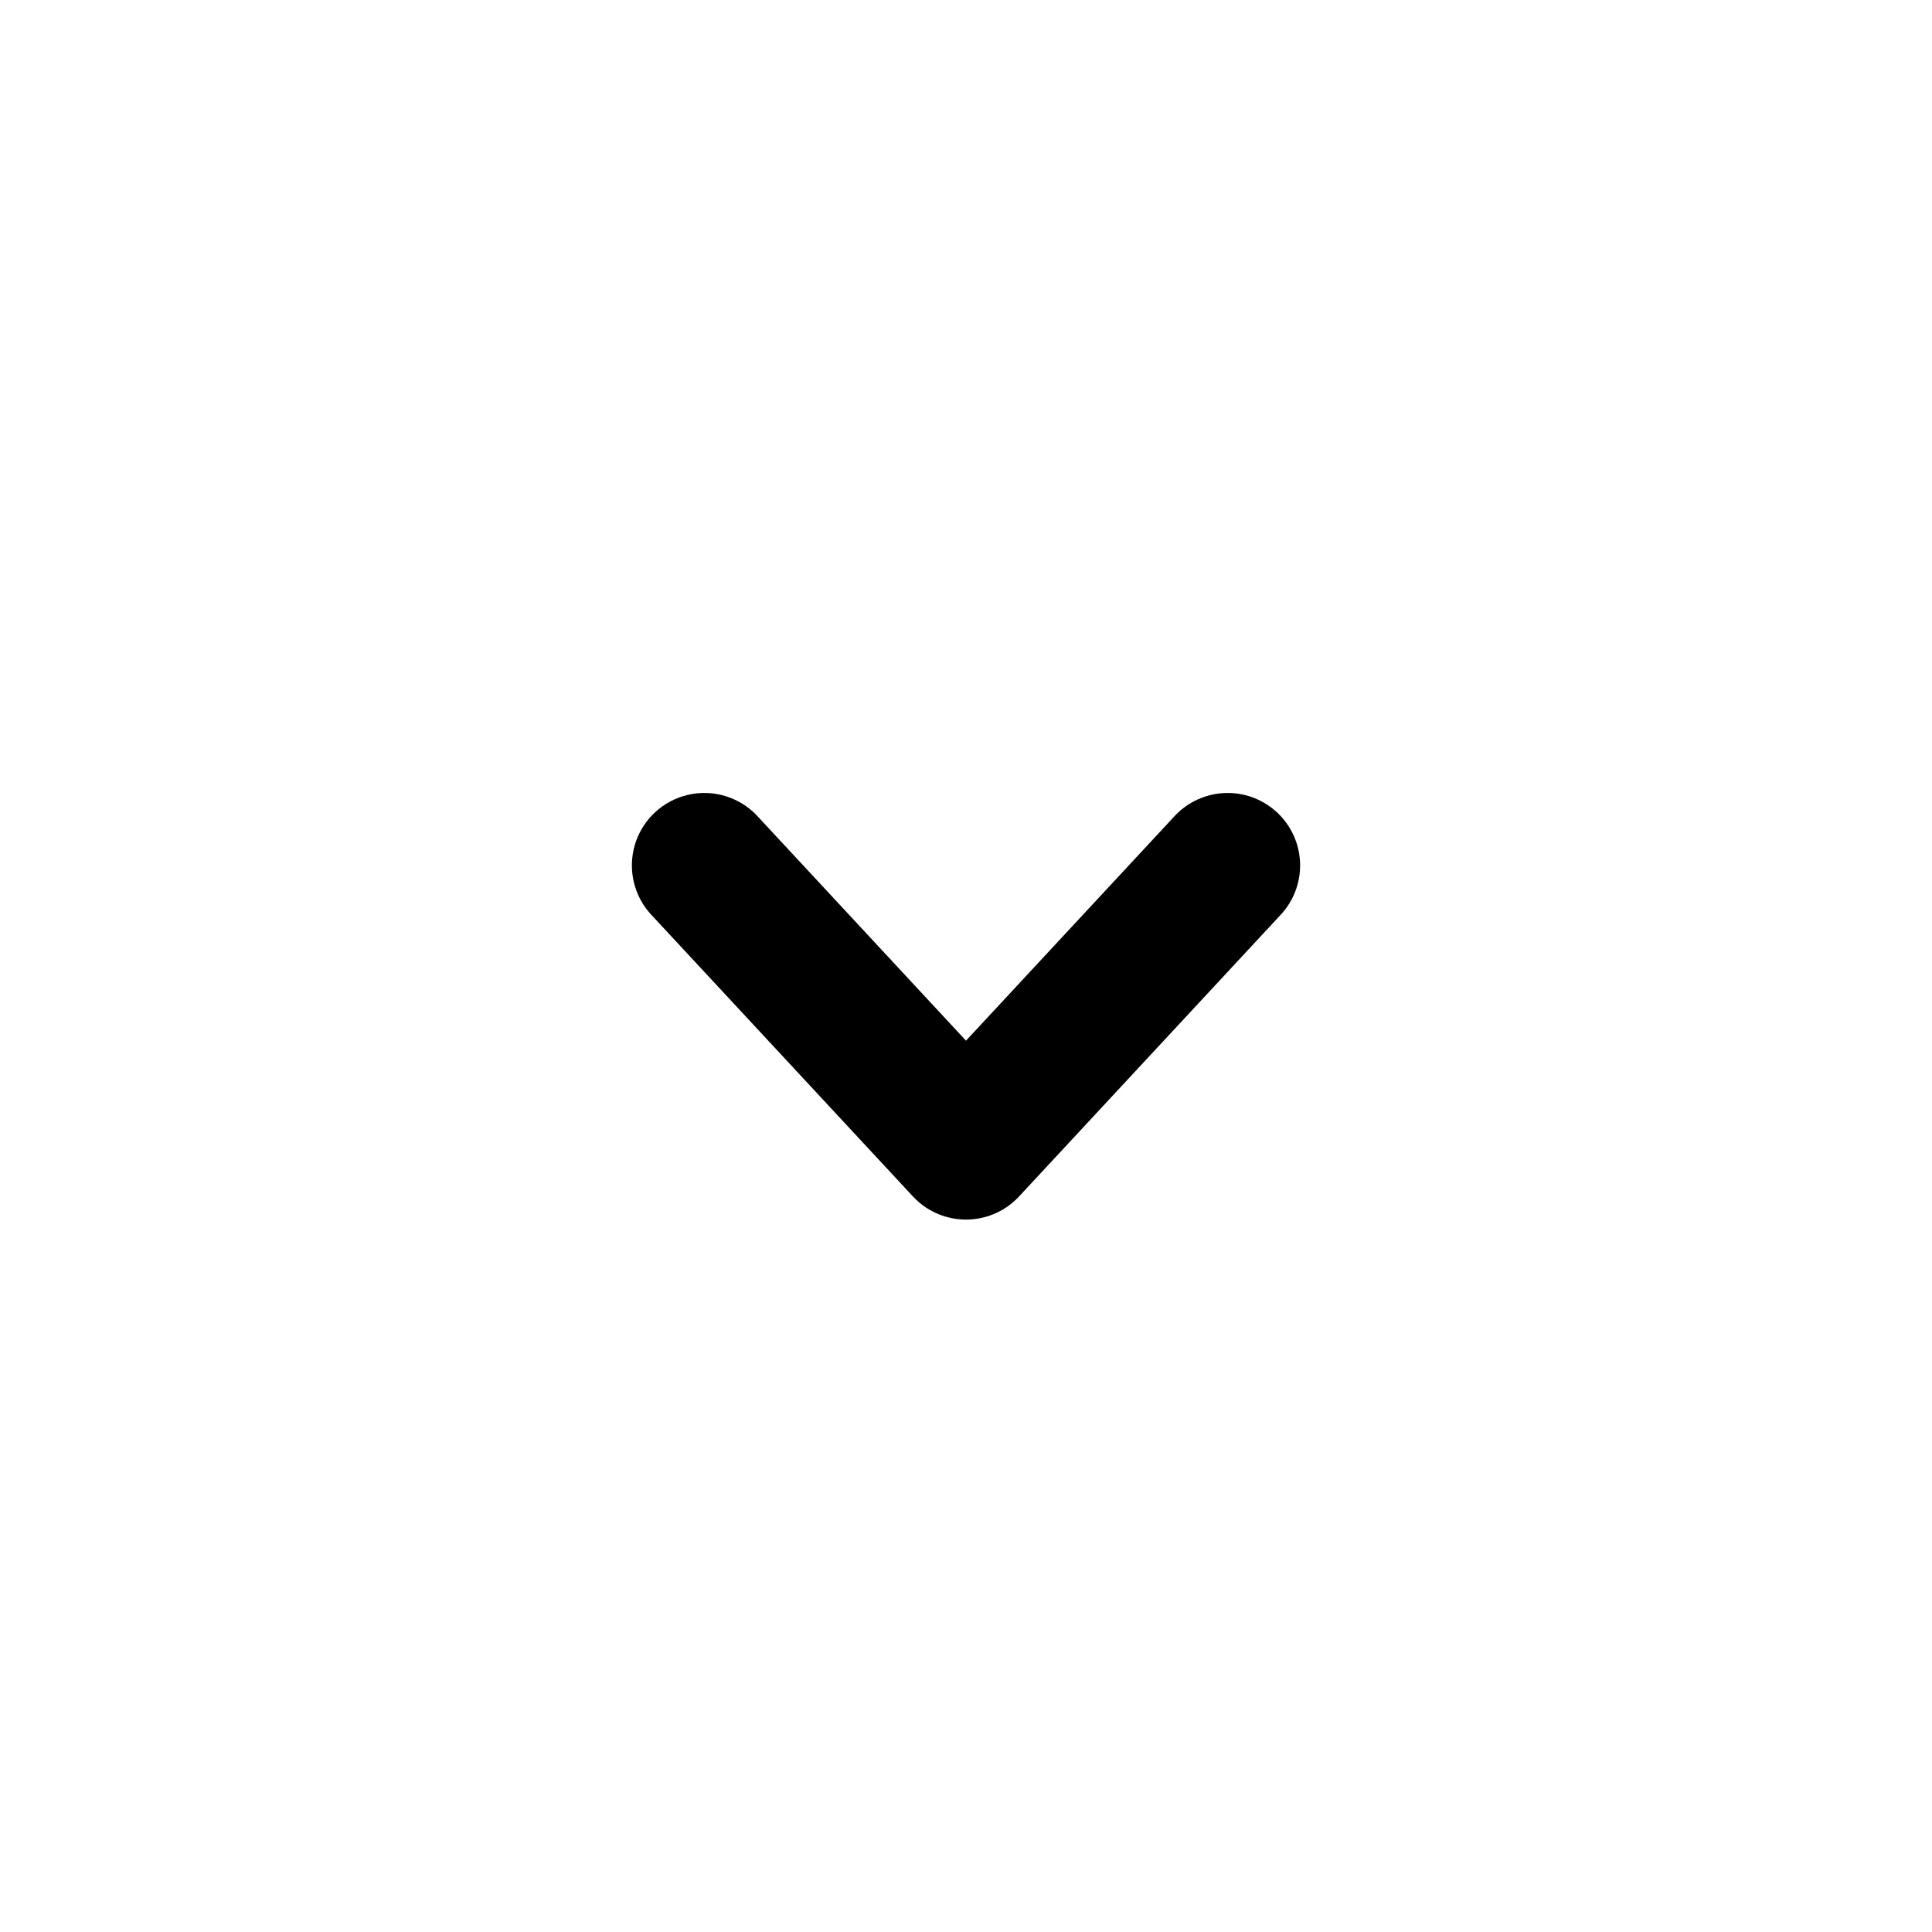
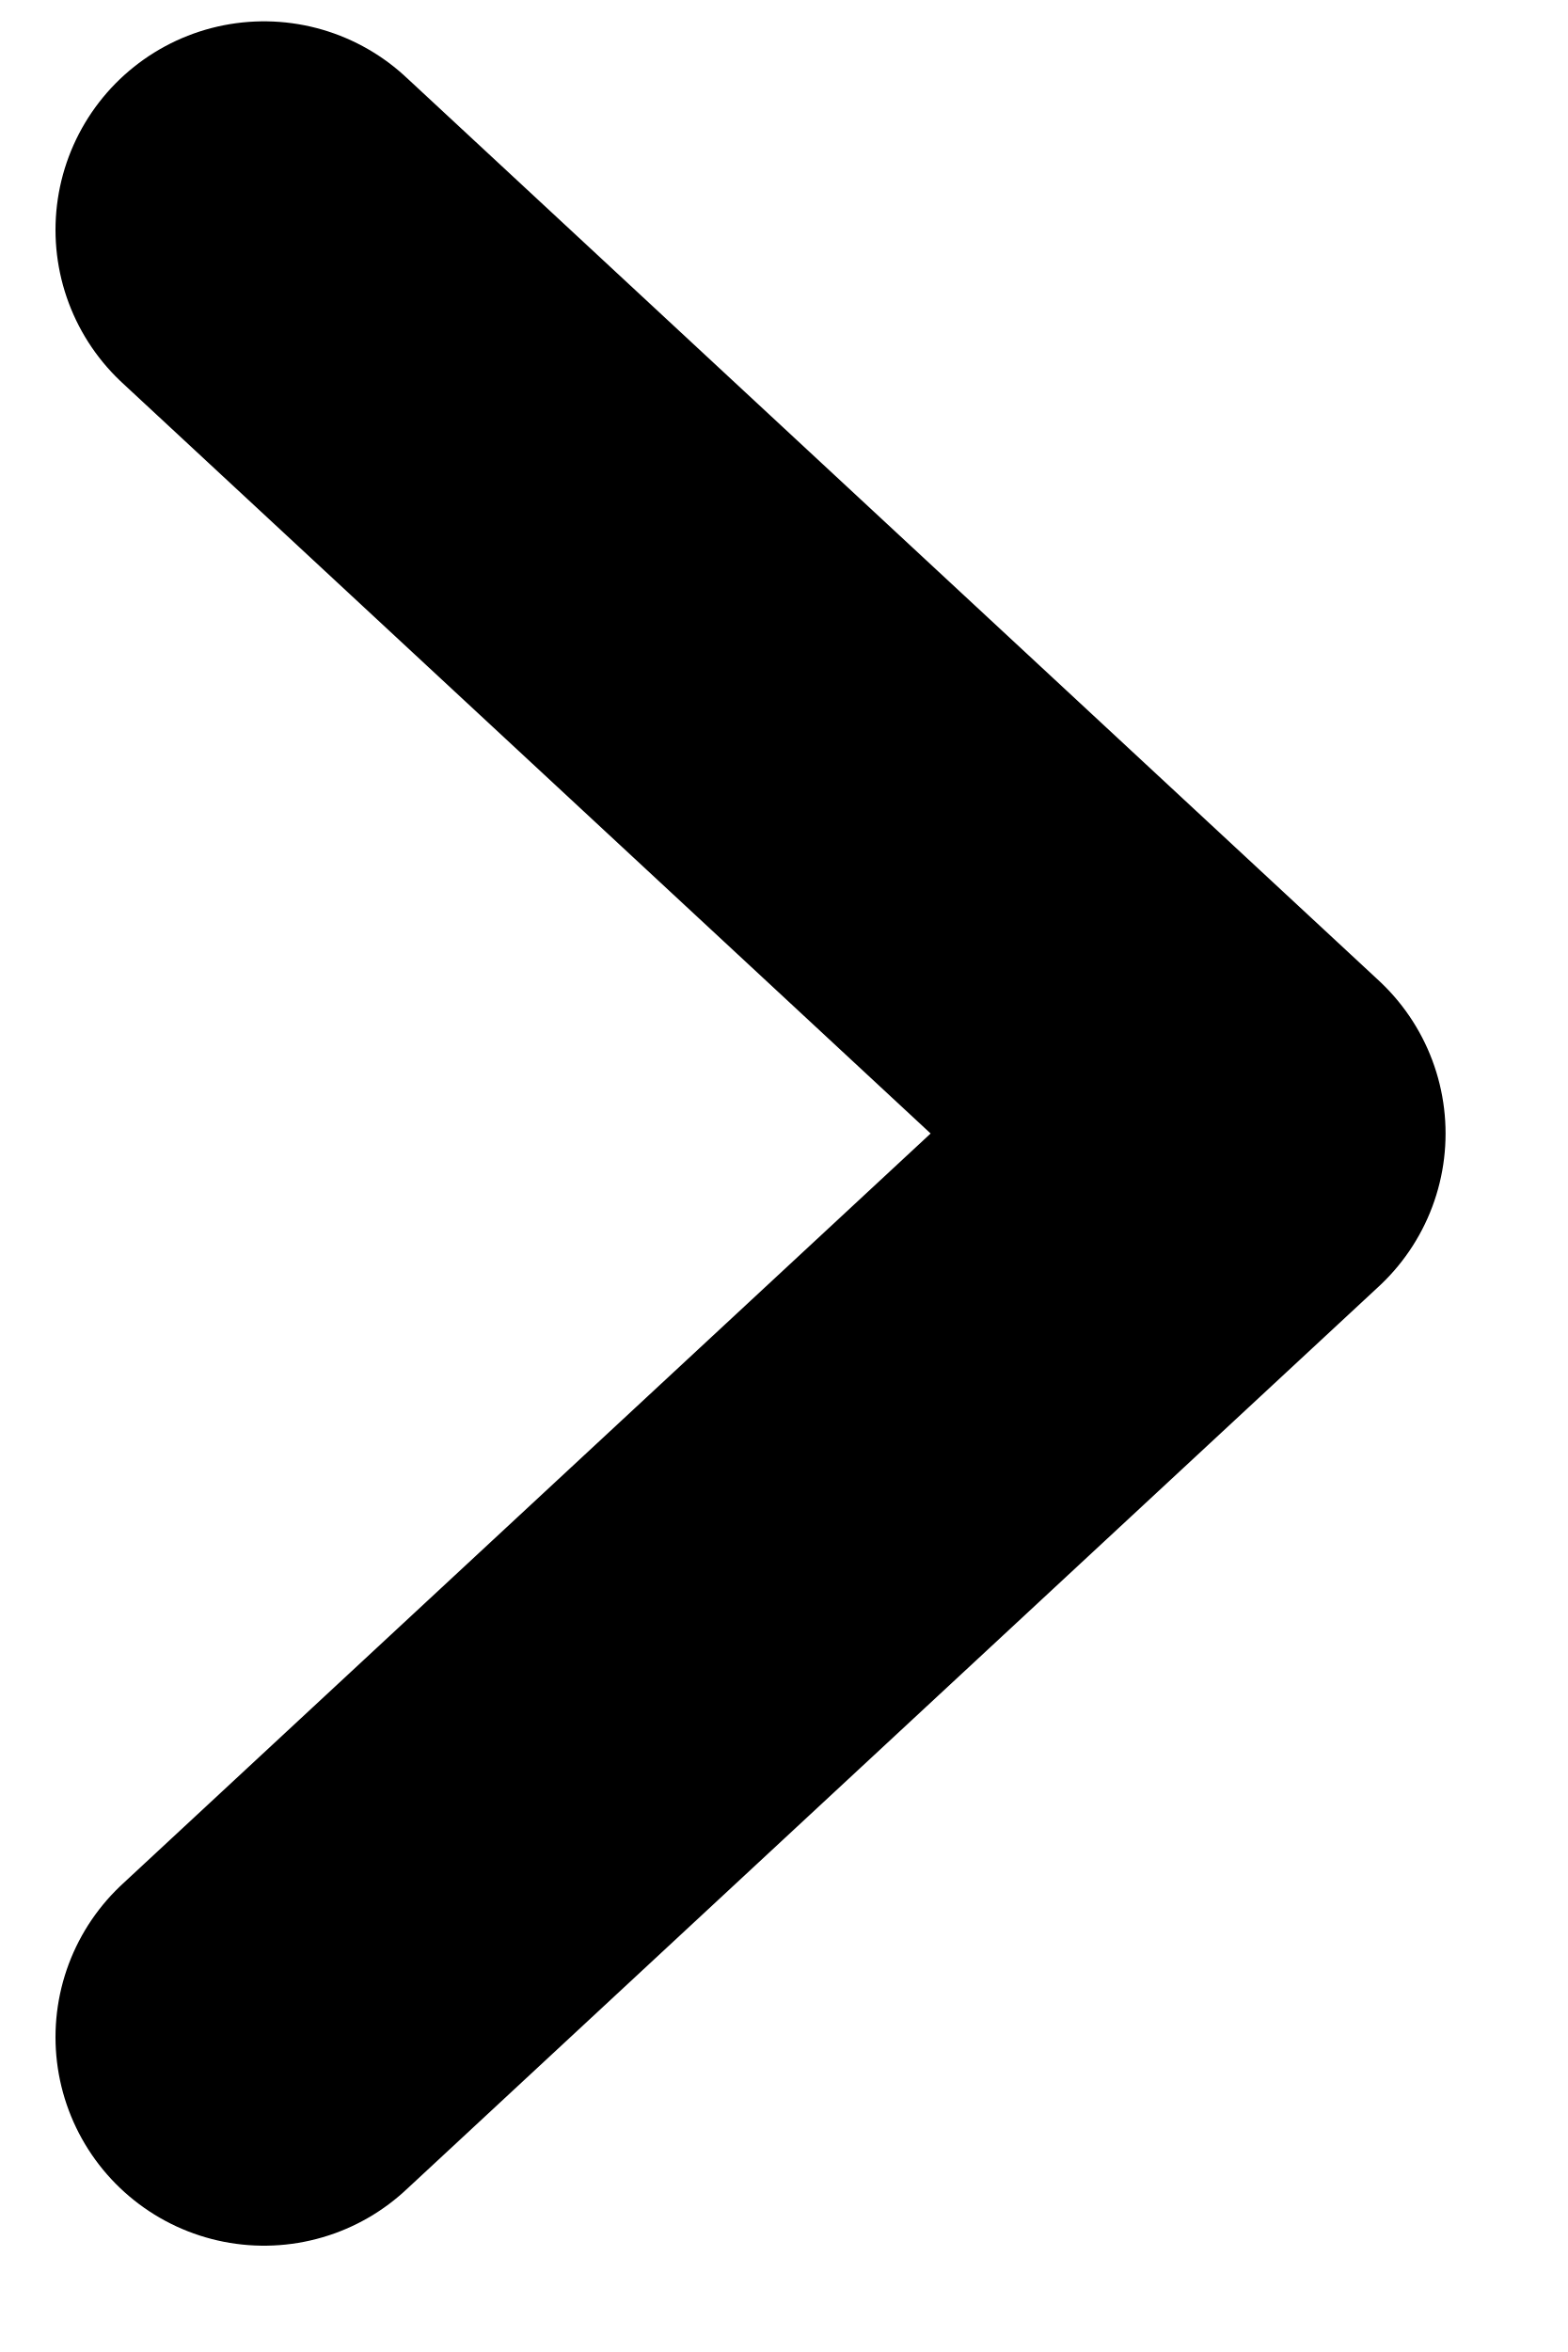
- <svg xmlns="http://www.w3.org/2000/svg" width="16" height="16" viewBox="0 0 16 16" fill="none">
-   <path d="M10.167 7.167L8 9.5L5.833 7.167" stroke="black" stroke-width="1.2" stroke-linecap="round" stroke-linejoin="round" />
+ <svg xmlns="http://www.w3.org/2000/svg" width="10" height="15" viewBox="0 0 10 15" fill="none">
+   <path d="M1.684 12.992L7.891 7.229L1.684 1.466" stroke="currentColor" stroke-width="2.66" stroke-linecap="round" stroke-linejoin="round" />
</svg>
